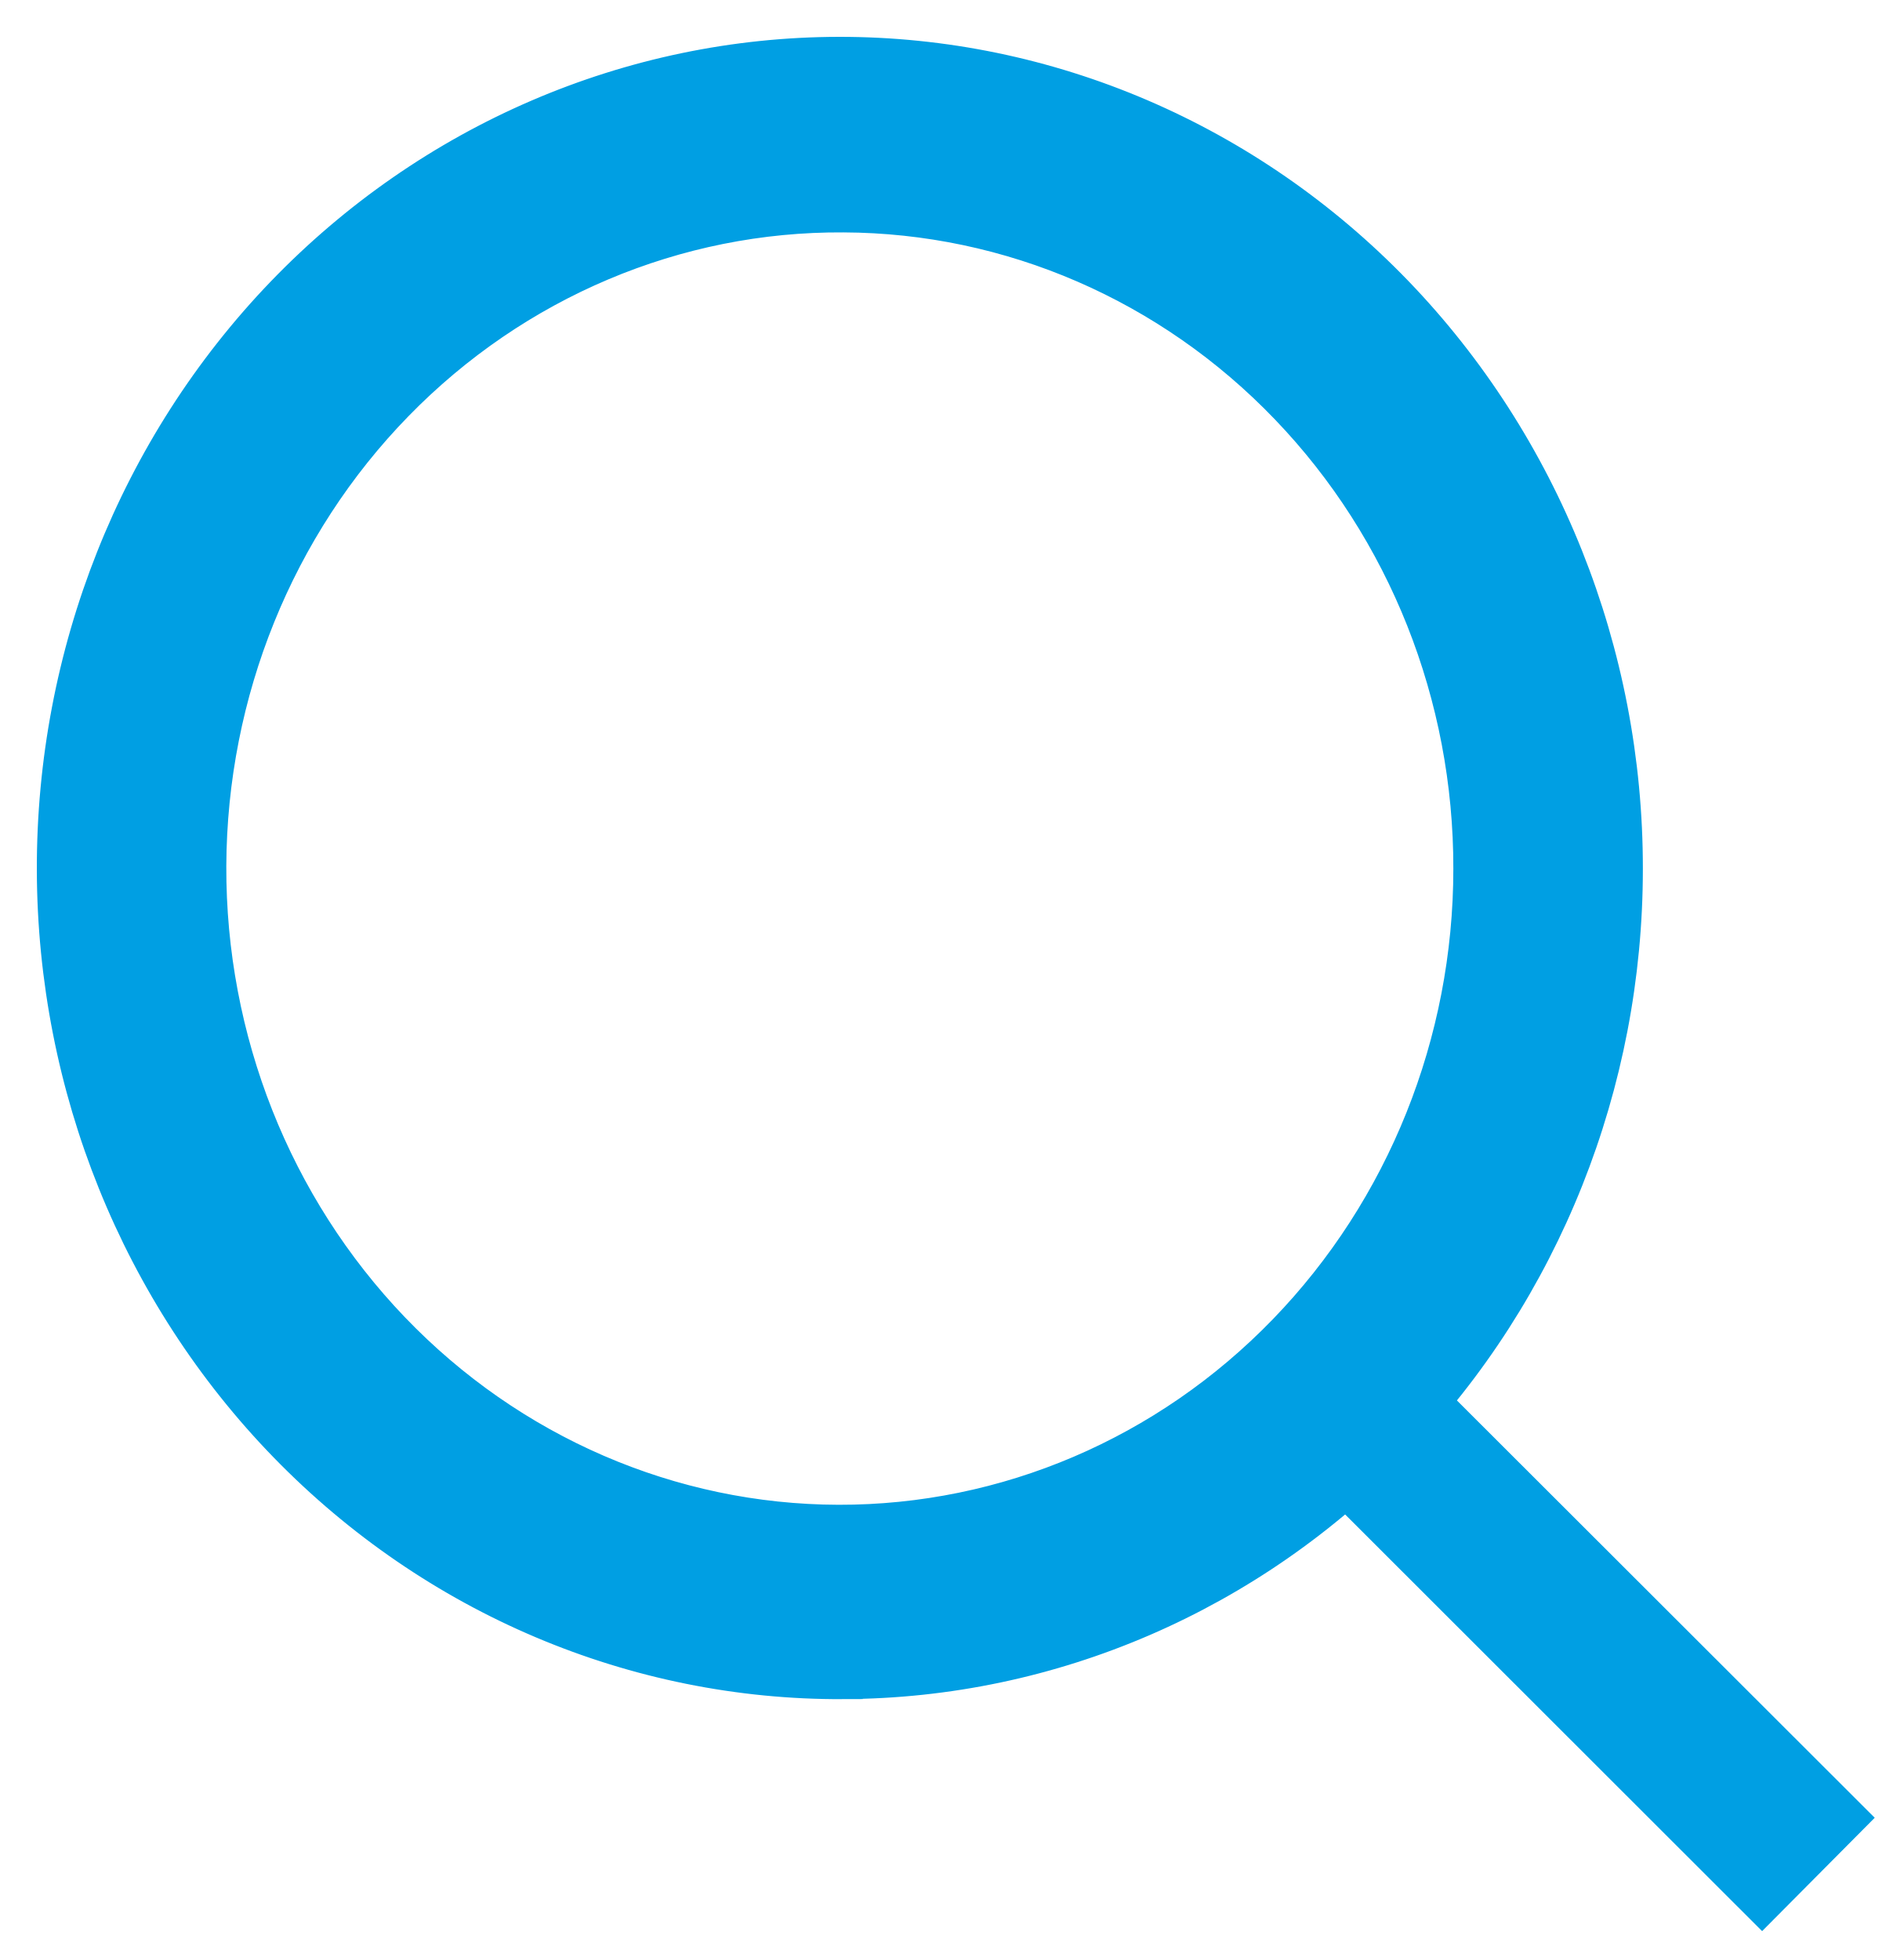
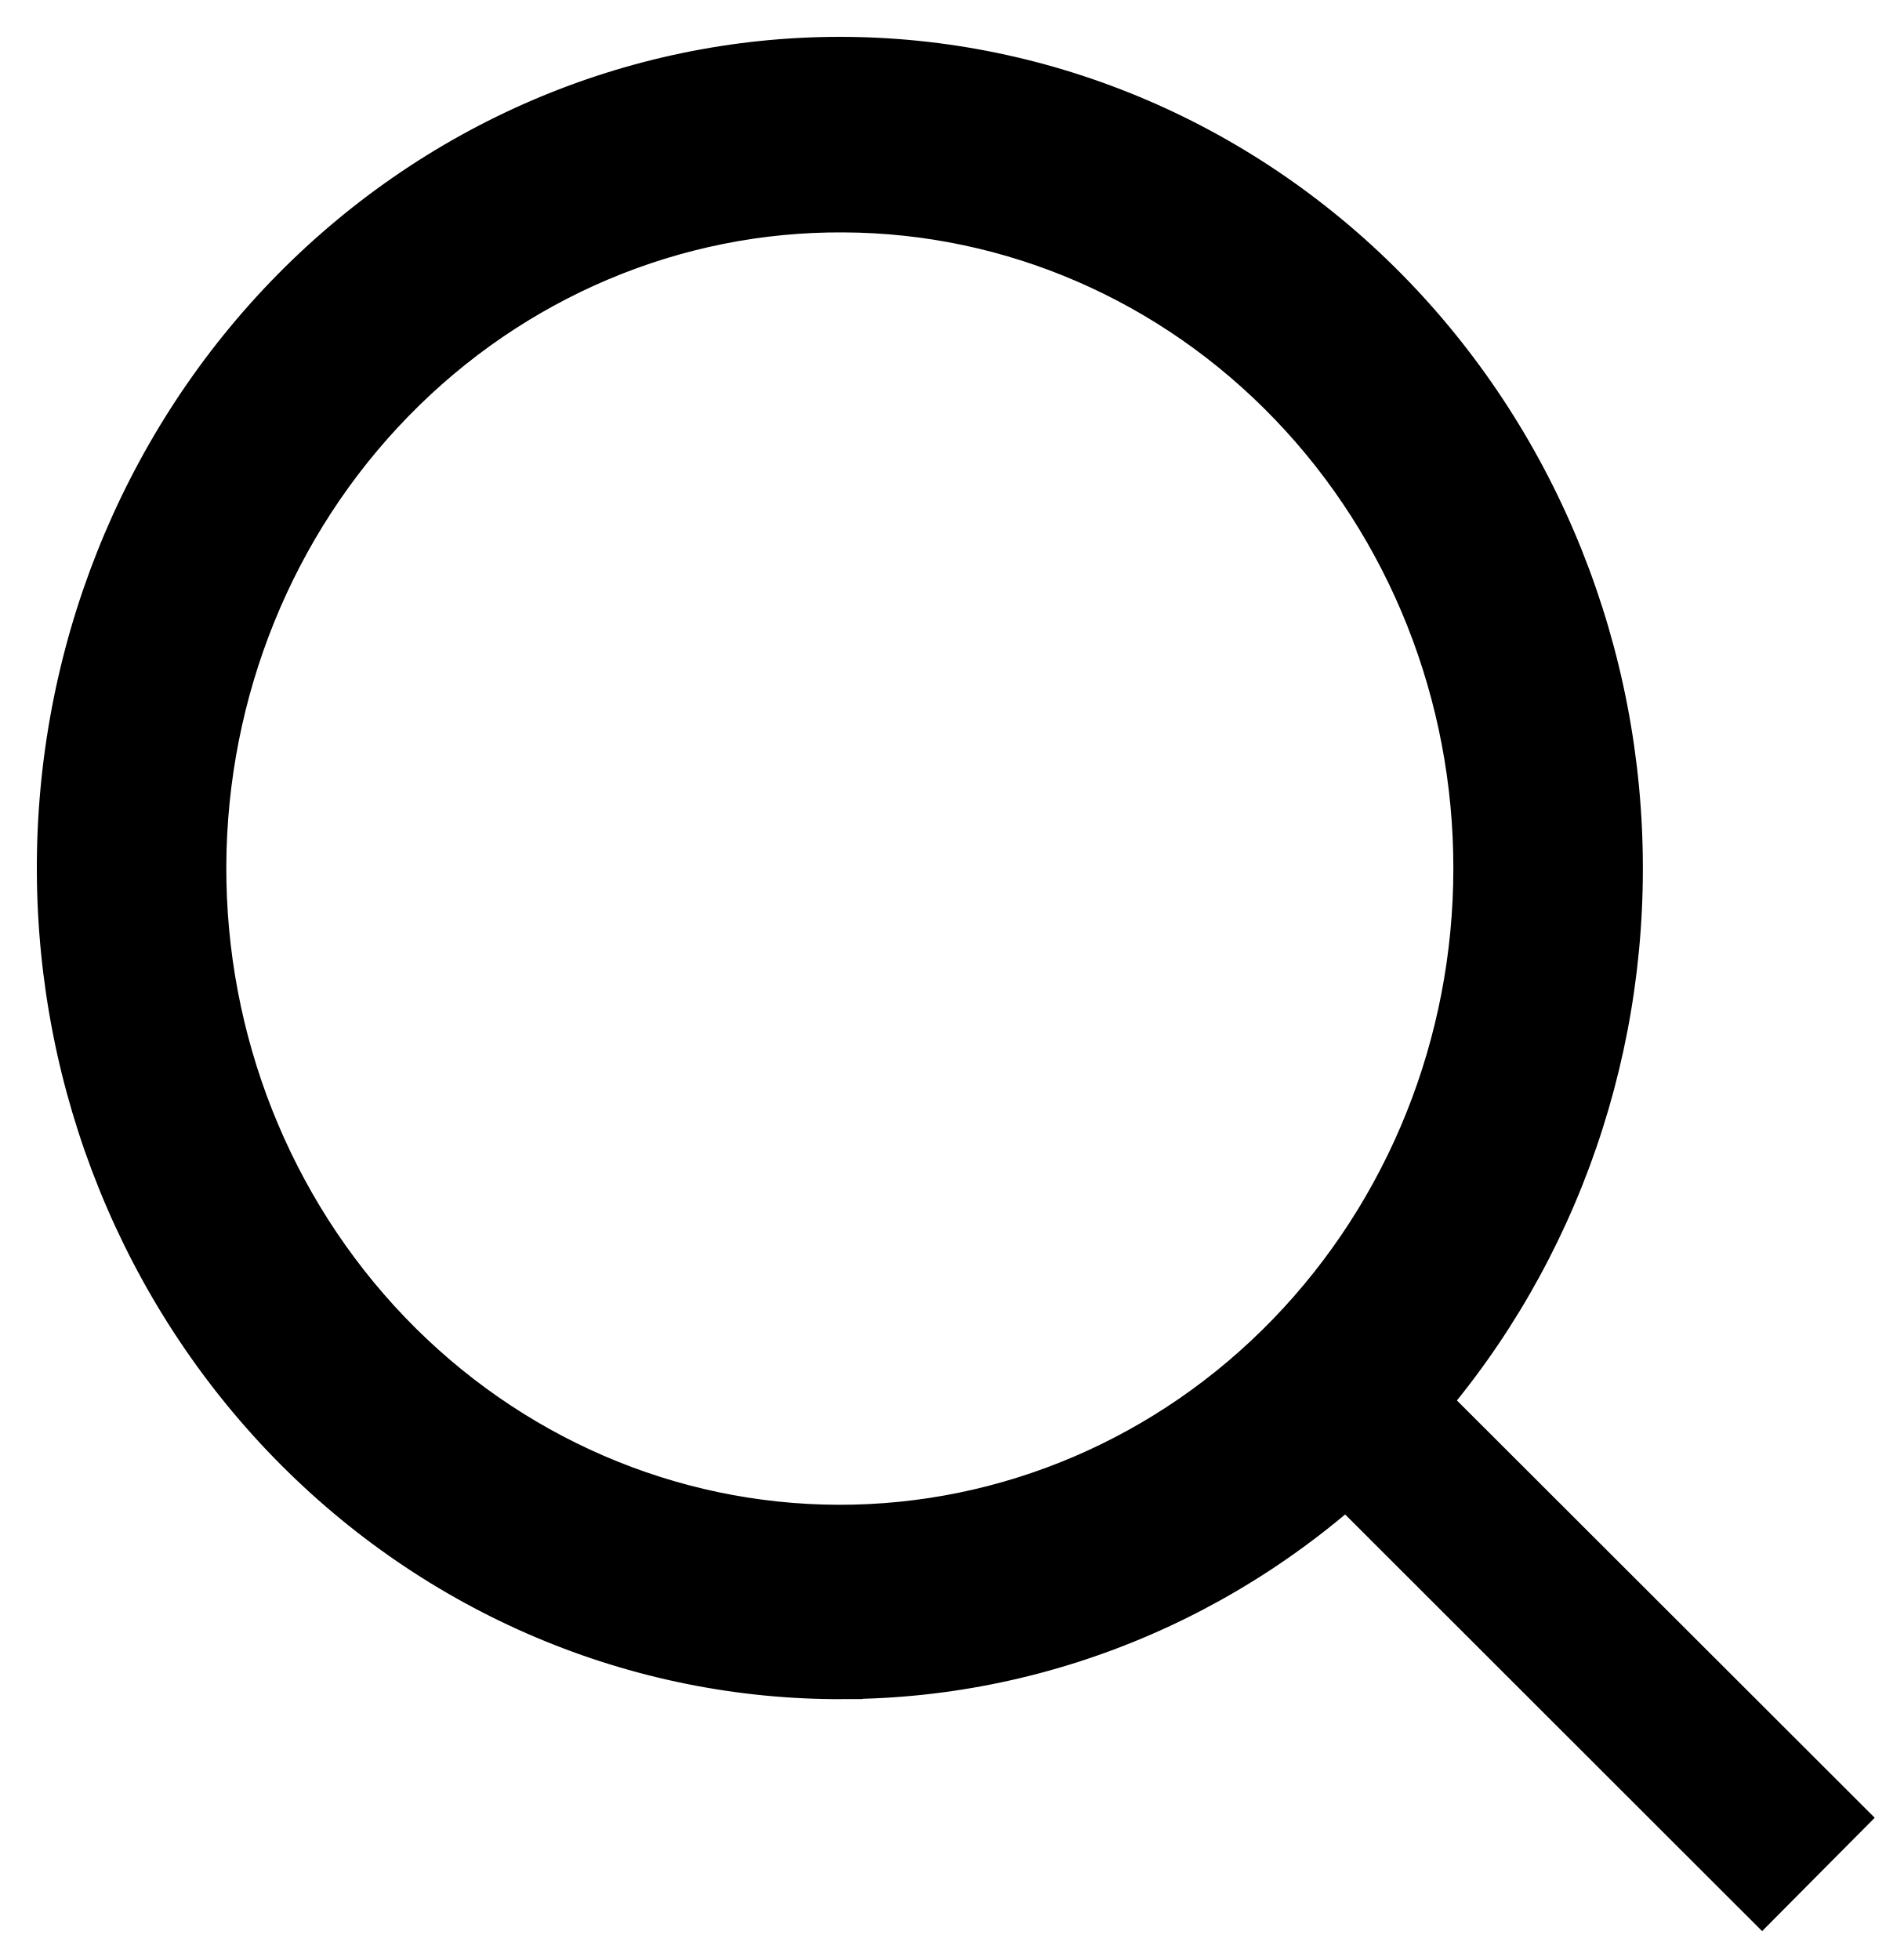
<svg xmlns="http://www.w3.org/2000/svg" width="34" height="35">
-   <g fill="#009FE3" fill-rule="evenodd" stroke="#009FE3" stroke-width=".684">
+   <g fill="currentColor" fill-rule="evenodd" stroke="currentColor" stroke-width=".684">
    <path d="M15.067 30c-3.718.019-7.29-1.495-9.929-4.207-2.64-2.712-4.127-6.4-4.138-10.25C.988 11.69 2.457 7.993 5.08 5.266 7.705 2.54 11.27 1.004 14.987 1 18.704.996 22.27 2.524 24.9 5.247c2.627 2.722 4.104 6.417 4.1 10.266.001 3.834-1.465 7.51-4.077 10.225-2.612 2.716-6.156 4.248-9.856 4.261zm0-26.192c-3-.02-5.885 1.199-8.017 3.386-2.133 2.186-3.337 5.16-3.35 8.268-.012 3.108 1.17 6.092 3.285 8.297 2.114 2.204 4.99 3.447 7.99 3.454 3 .007 5.88-1.222 8.004-3.417 2.125-2.195 3.32-5.174 3.32-8.282.006-3.094-1.173-6.064-3.28-8.259-2.104-2.195-4.965-3.435-7.952-3.447z" />
    <path d="M31.471 34L24 26.536 25.529 25 33 32.461z" />
  </g>
</svg>
